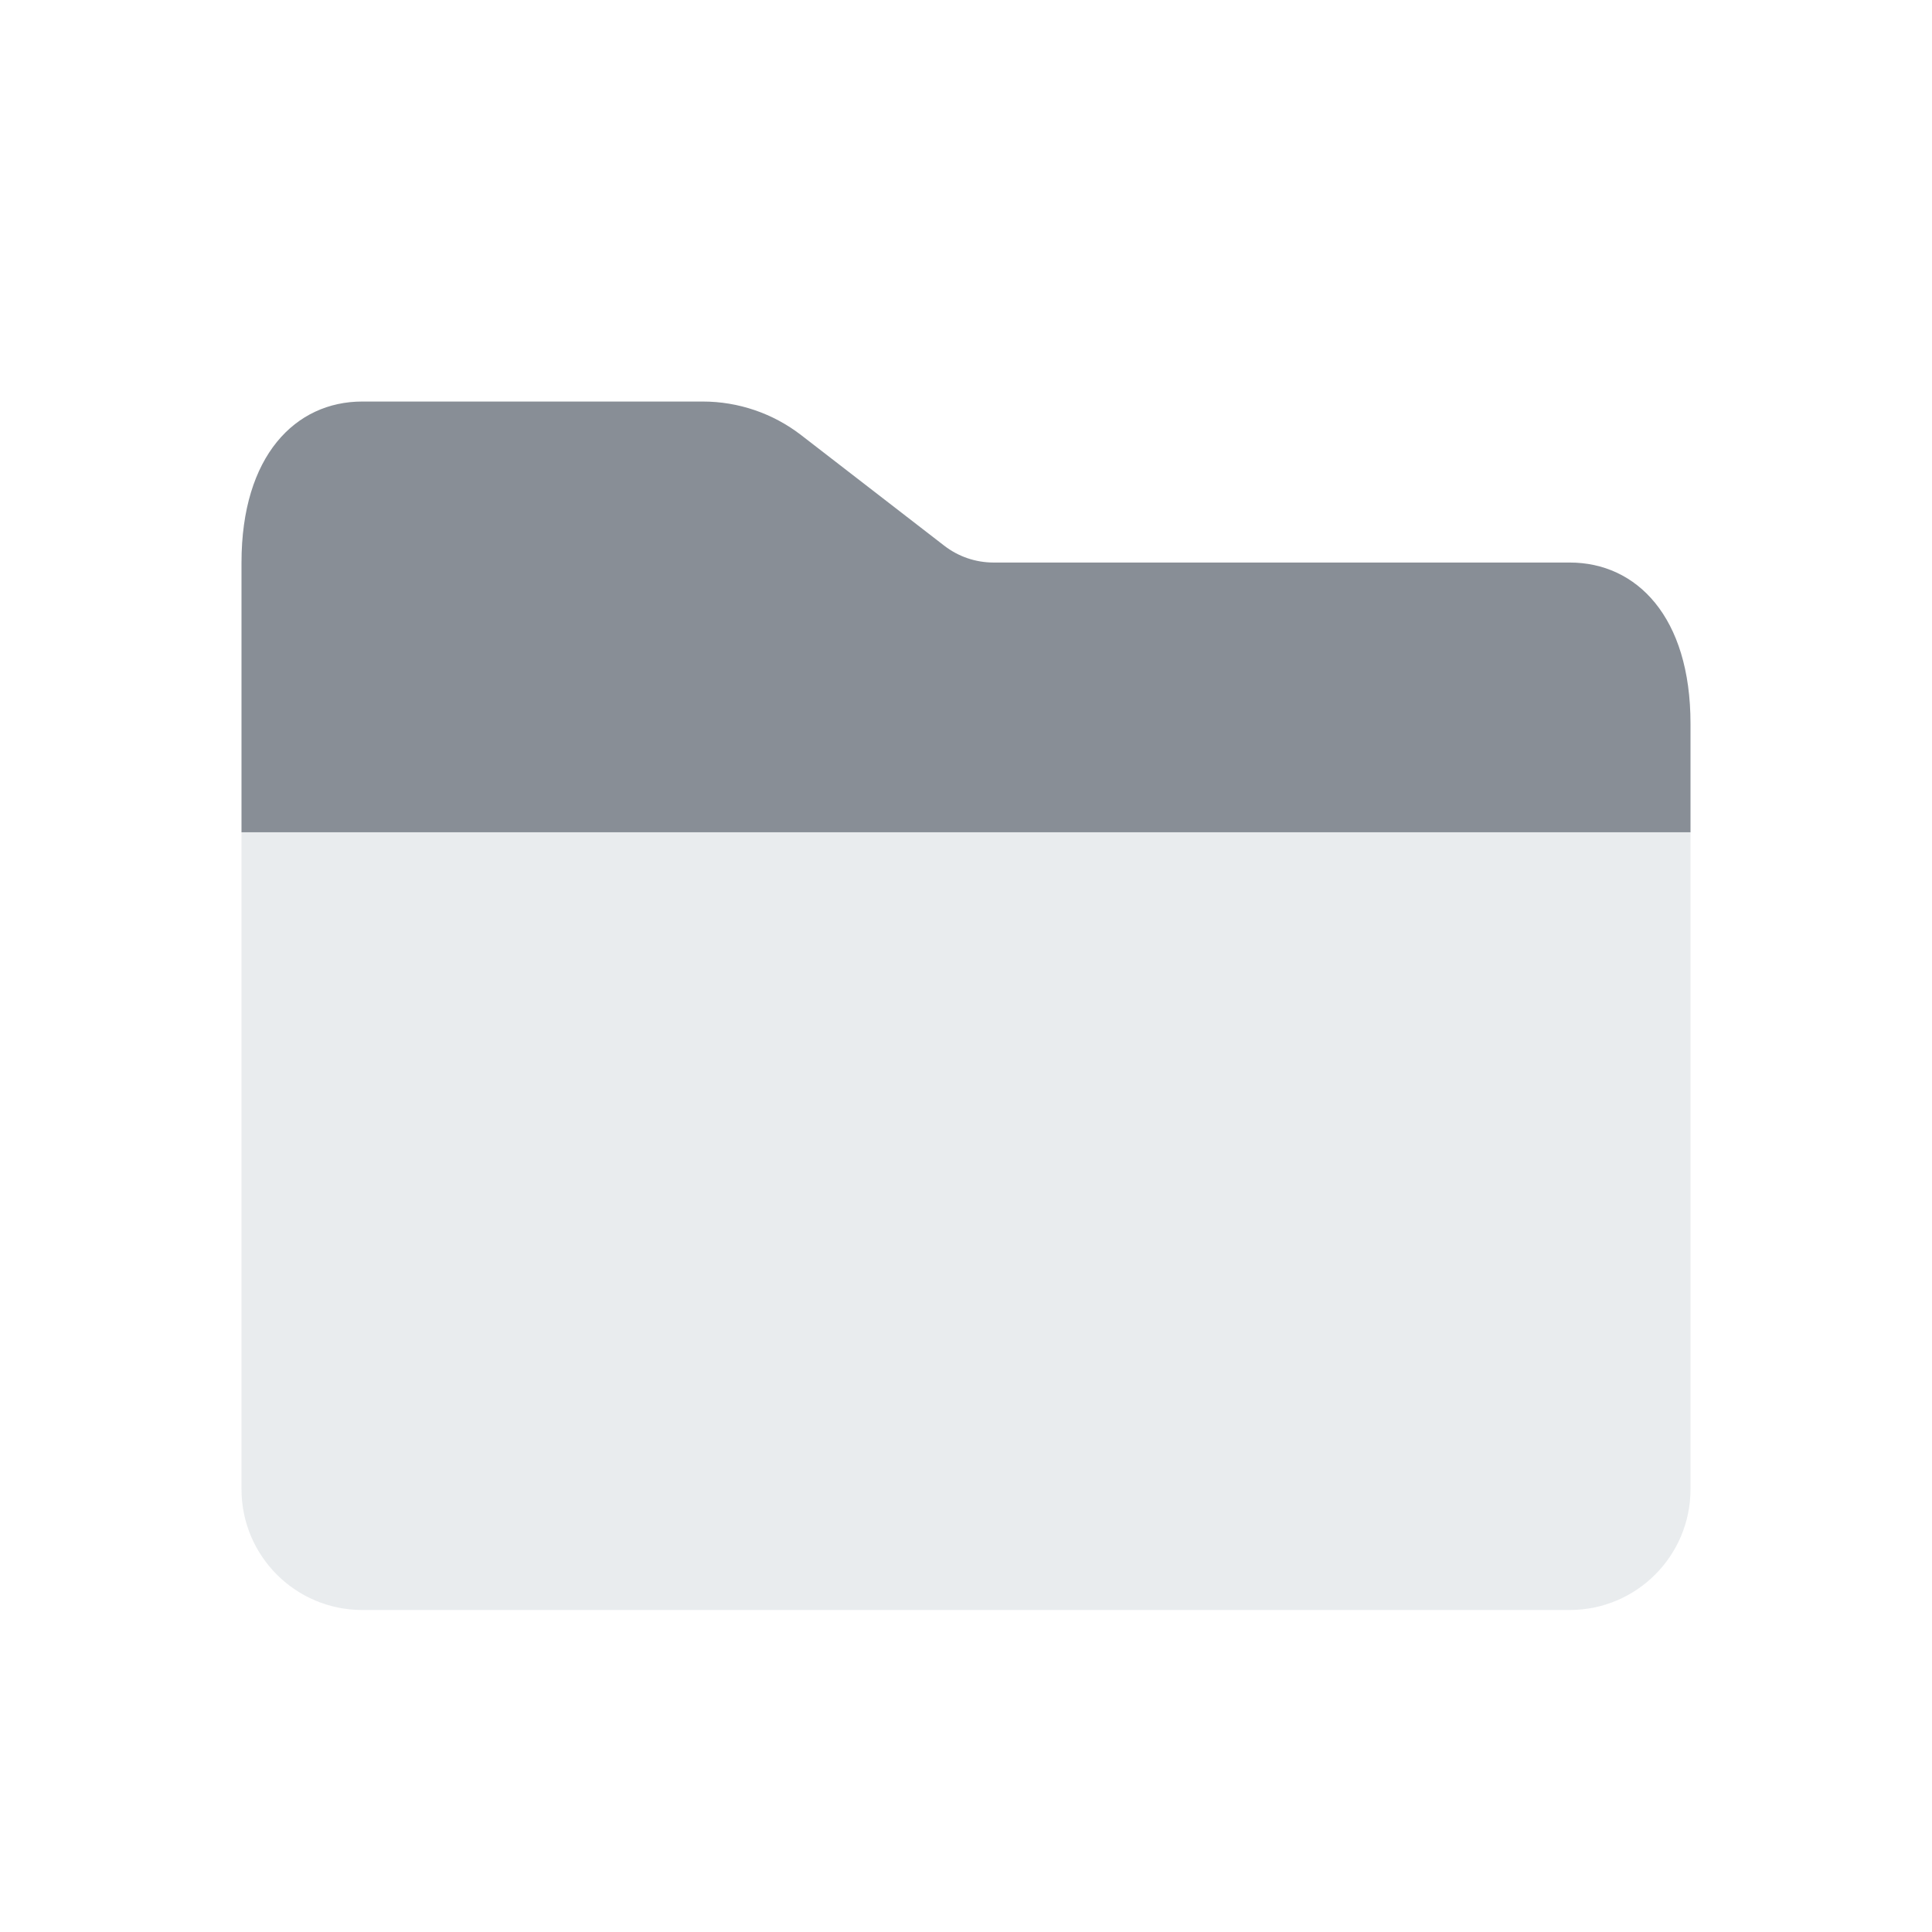
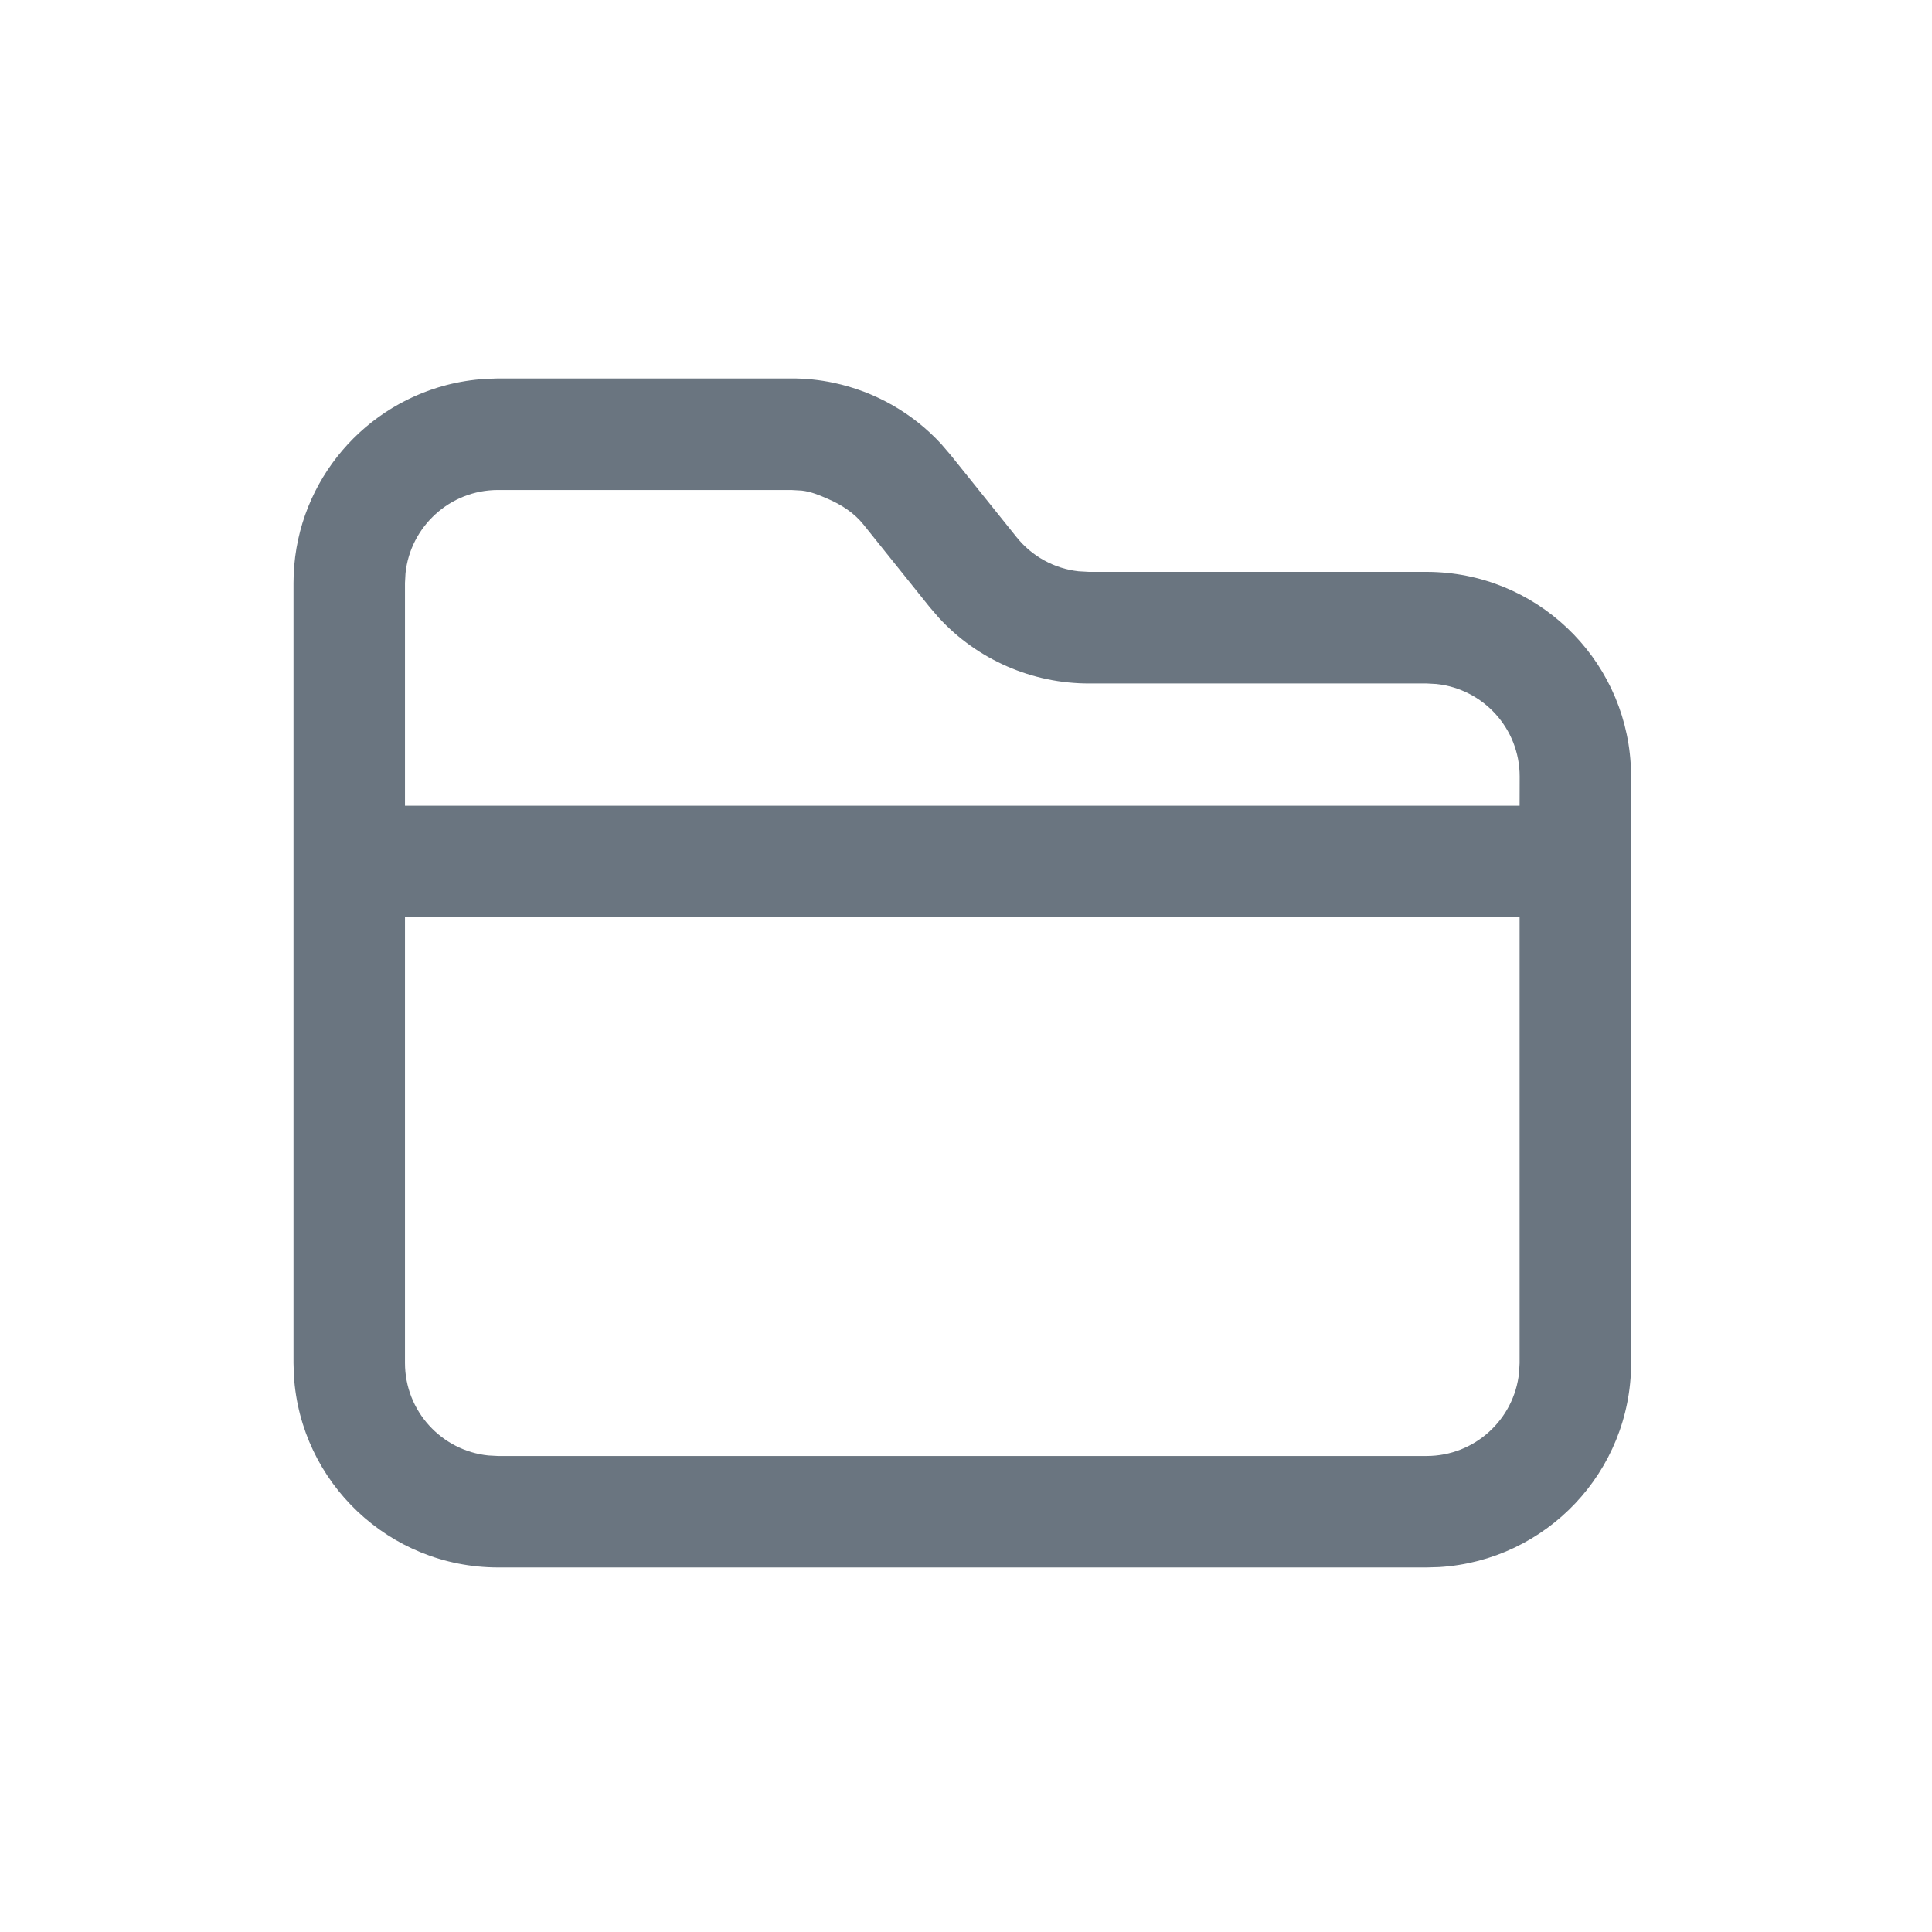
- <svg xmlns="http://www.w3.org/2000/svg" viewBox="0 0 24 24">
-   <g id="Layer_2" data-name="Layer 2">
-     <g id="icons">
-       <rect id="canvas" width="24" height="24" style="fill:none" />
-       <path d="M19.5,6.988H12.341A1.0 1,0,0,1,11.73,6.779L9.952,5.405a2,2,0,0,0-1.223-.417H4.5c-.828,0-1.5.672-1.5,2v3.351H21V8.988C21,7.659,20.328,6.988,19.5,6.988Z" style="fill:#384350;opacity:0.6" />
-       <path d="M3,10.338H21V18.5A1.5,1.5,0,0,1,19.5,20H4.5A1.5,1.5,0,0,1,3,18.5V10.338Z" style="fill:#dbe0e3;opacity:0.6" />
-     </g>
+ <svg xmlns="http://www.w3.org/2000/svg" version="1.1" id="Warstwa_1" x="0px" y="0px" viewBox="0 0 26 26" style="enable-background:new 0 0 26 26;" xml:space="preserve">
+   <style type="text/css">
+ 	.st0{fill:#6A7580;}
+ </style>
+   <g>
+     <path class="st0" d="M21.945,10.279c-0.088-1.44-1.283-2.581-2.745-2.583h-4.545l-0.141-0.008   c-0.326-0.036-0.627-0.201-0.834-0.46L12.793,6.123l-0.125-0.146c-0.388-0.422-0.897-0.709-1.452-0.826   c-0.185-0.039-0.375-0.059-0.568-0.058H6.7L6.533,5.099c-0.18,0.011-0.355,0.039-0.524,0.083   C4.825,5.49,3.951,6.565,3.95,7.844v4.5v6l0.005,0.167c0.088,1.44,1.283,2.581,2.745,2.583h12.5l0.168-0.005   c1.44-0.088,2.581-1.283,2.583-2.745v-6v-1.897L21.945,10.279z M5.457,7.716c0.032-0.315,0.182-0.595,0.404-0.797   c0.222-0.202,0.517-0.325,0.841-0.325h3.947l0.141,0.008c0.124,0.014,0.238,0.062,0.35,0.111   c0.183,0.079,0.353,0.187,0.481,0.347l0.889,1.109l0.125,0.145c0.517,0.562,1.252,0.886,2.025,0.884h4.541   l0.128,0.007c0.63,0.065,1.122,0.597,1.122,1.245L20.45,10.843H5.45V7.844L5.457,7.716z M20.45,18.344   l-0.007,0.128c-0.065,0.63-0.597,1.122-1.245,1.122H6.7l-0.128-0.007c-0.63-0.065-1.122-0.597-1.122-1.245   v-5.998h15V18.344z" />
  </g>
</svg>
